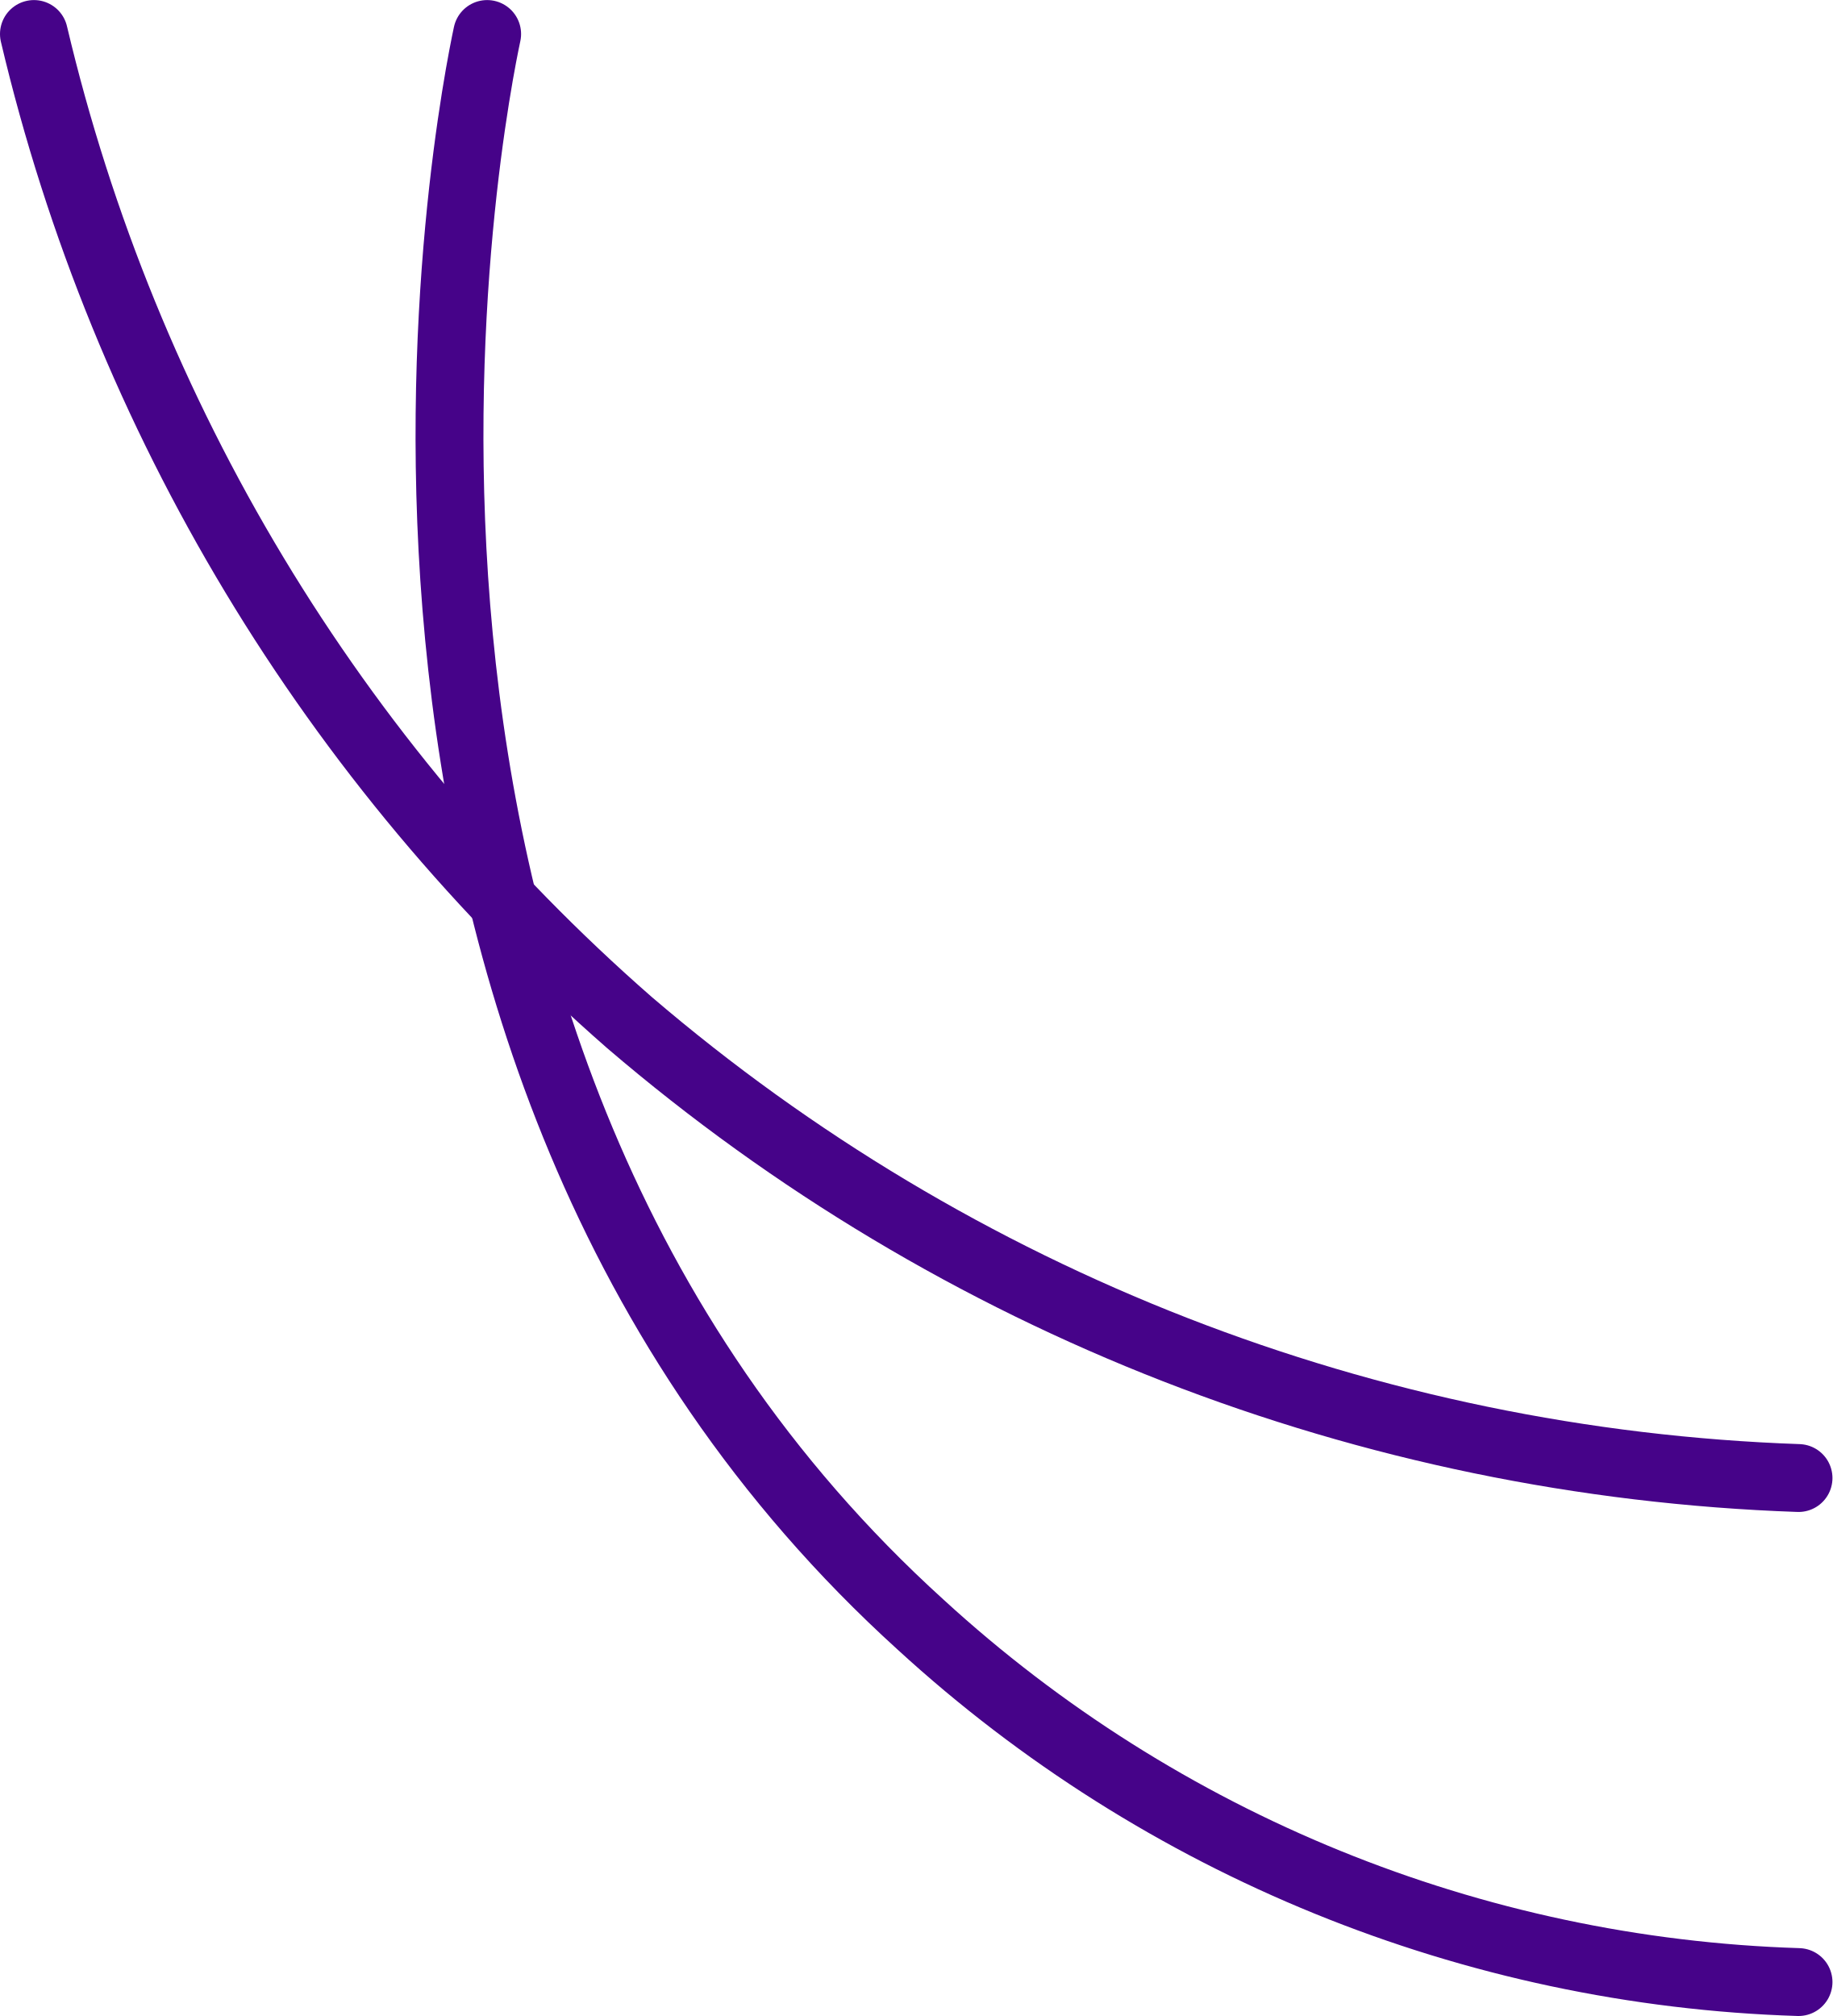
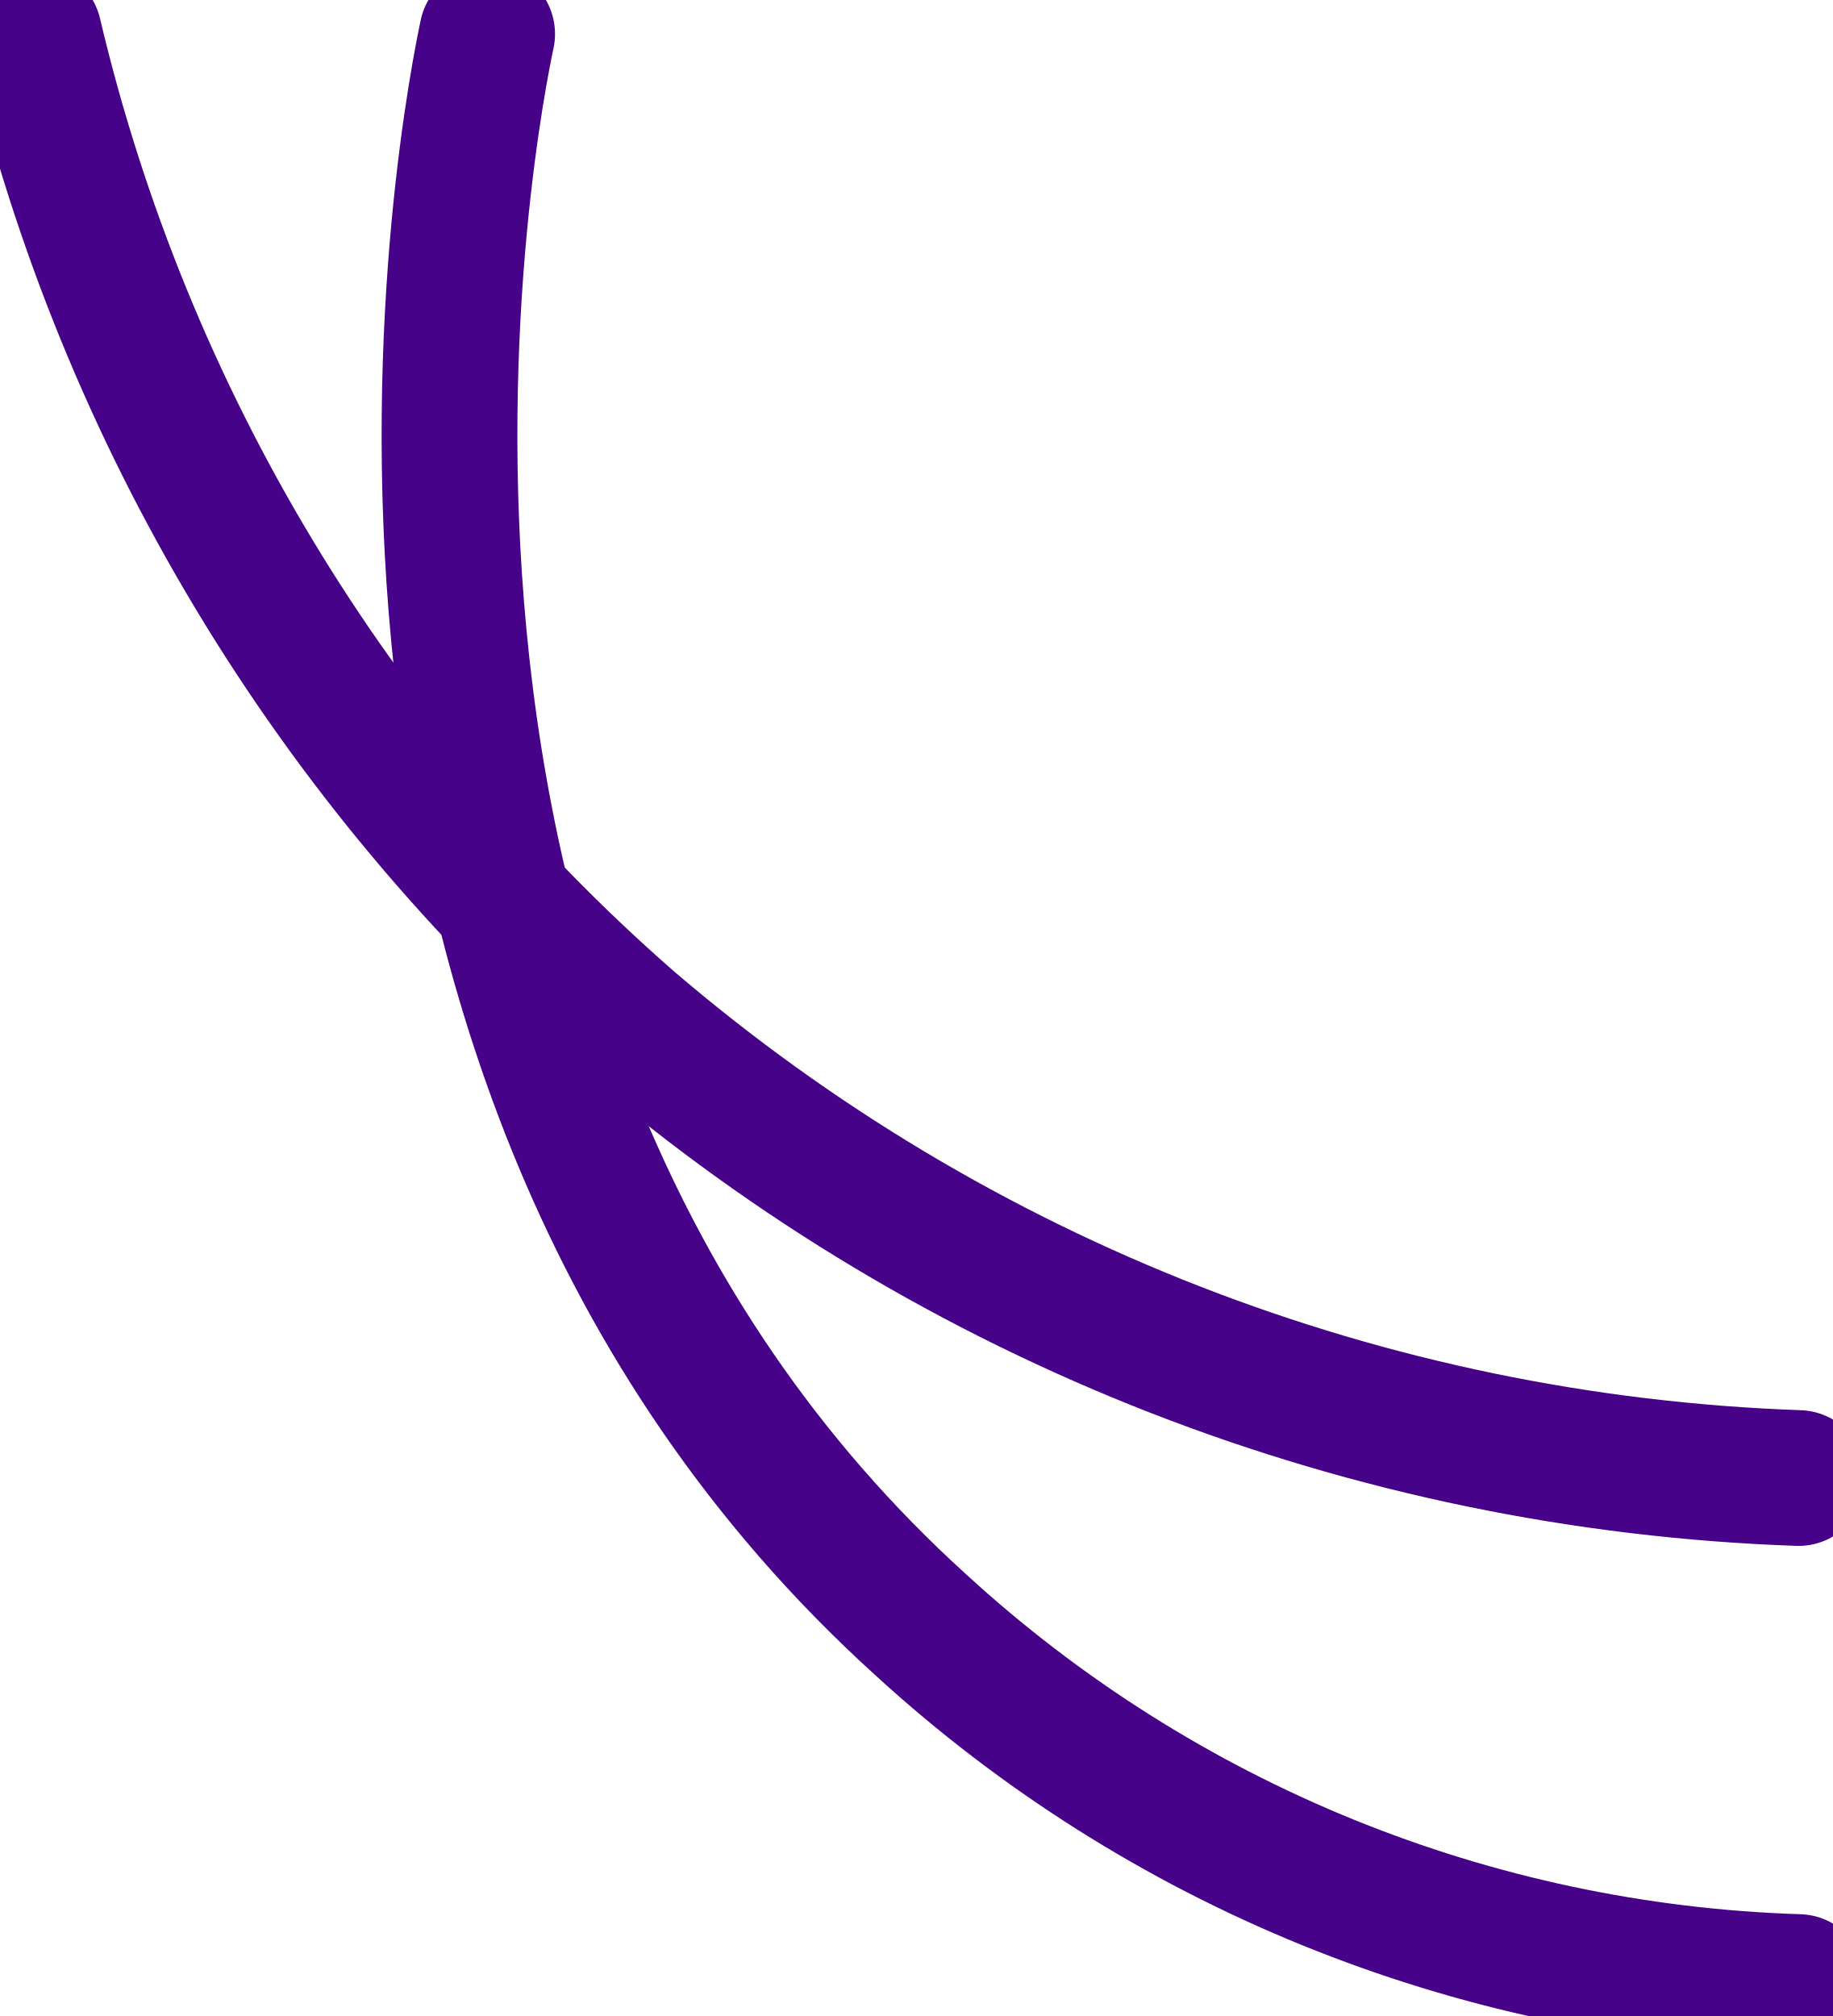
<svg xmlns="http://www.w3.org/2000/svg" viewBox="0 0 26.998 29.702">
  <defs>
-     <style>.a{fill:none;stroke:#460389;stroke-linecap:round;stroke-miterlimit:10;}</style>
+     <style>.a{fill:none;stroke:#460389;stroke-linecap:round;stroke-miterlimit:10;stroke-width:2;}</style>
  </defs>
  <path class="a" d="M26.497,21.776a27.969,27.969,0,0,1-17.223-6.71A27.84,27.84,0,0,1,.5.501" />
  <path class="a" d="M7.177.501c-.209.978-3.027,14.901,6.387,23.436a20.06,20.06,0,0,0,12.933,5.265" />
</svg>
